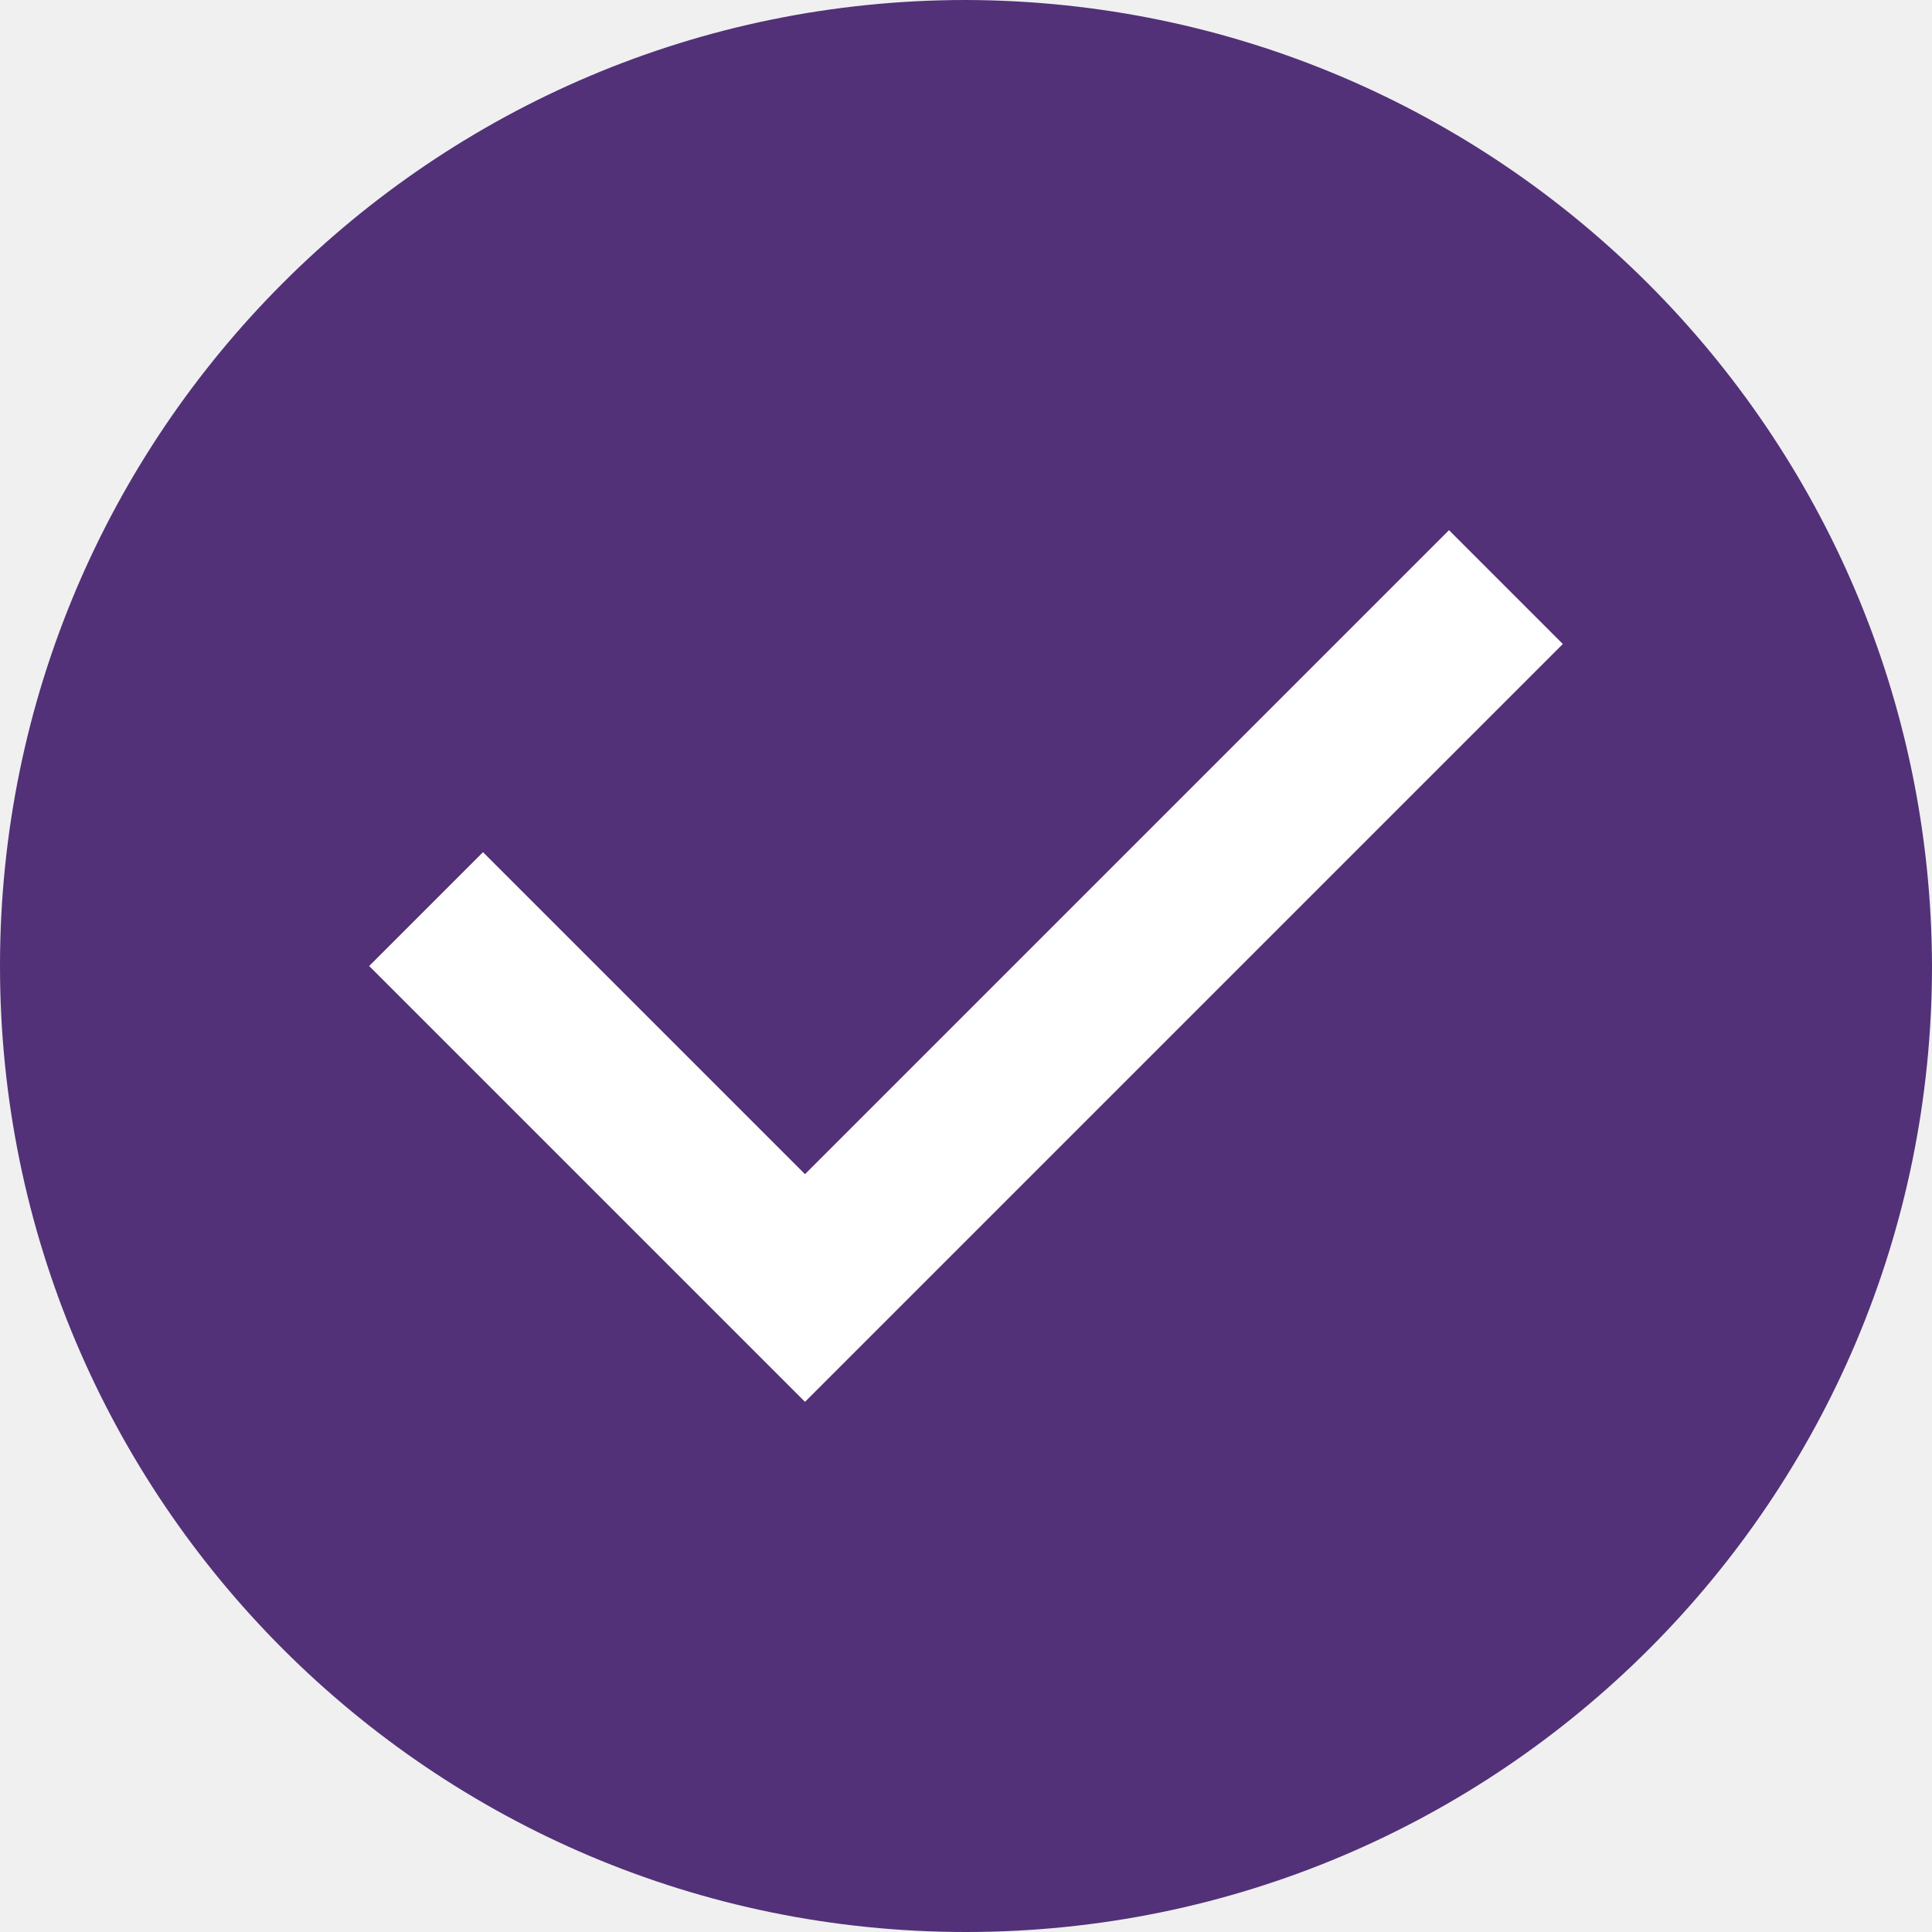
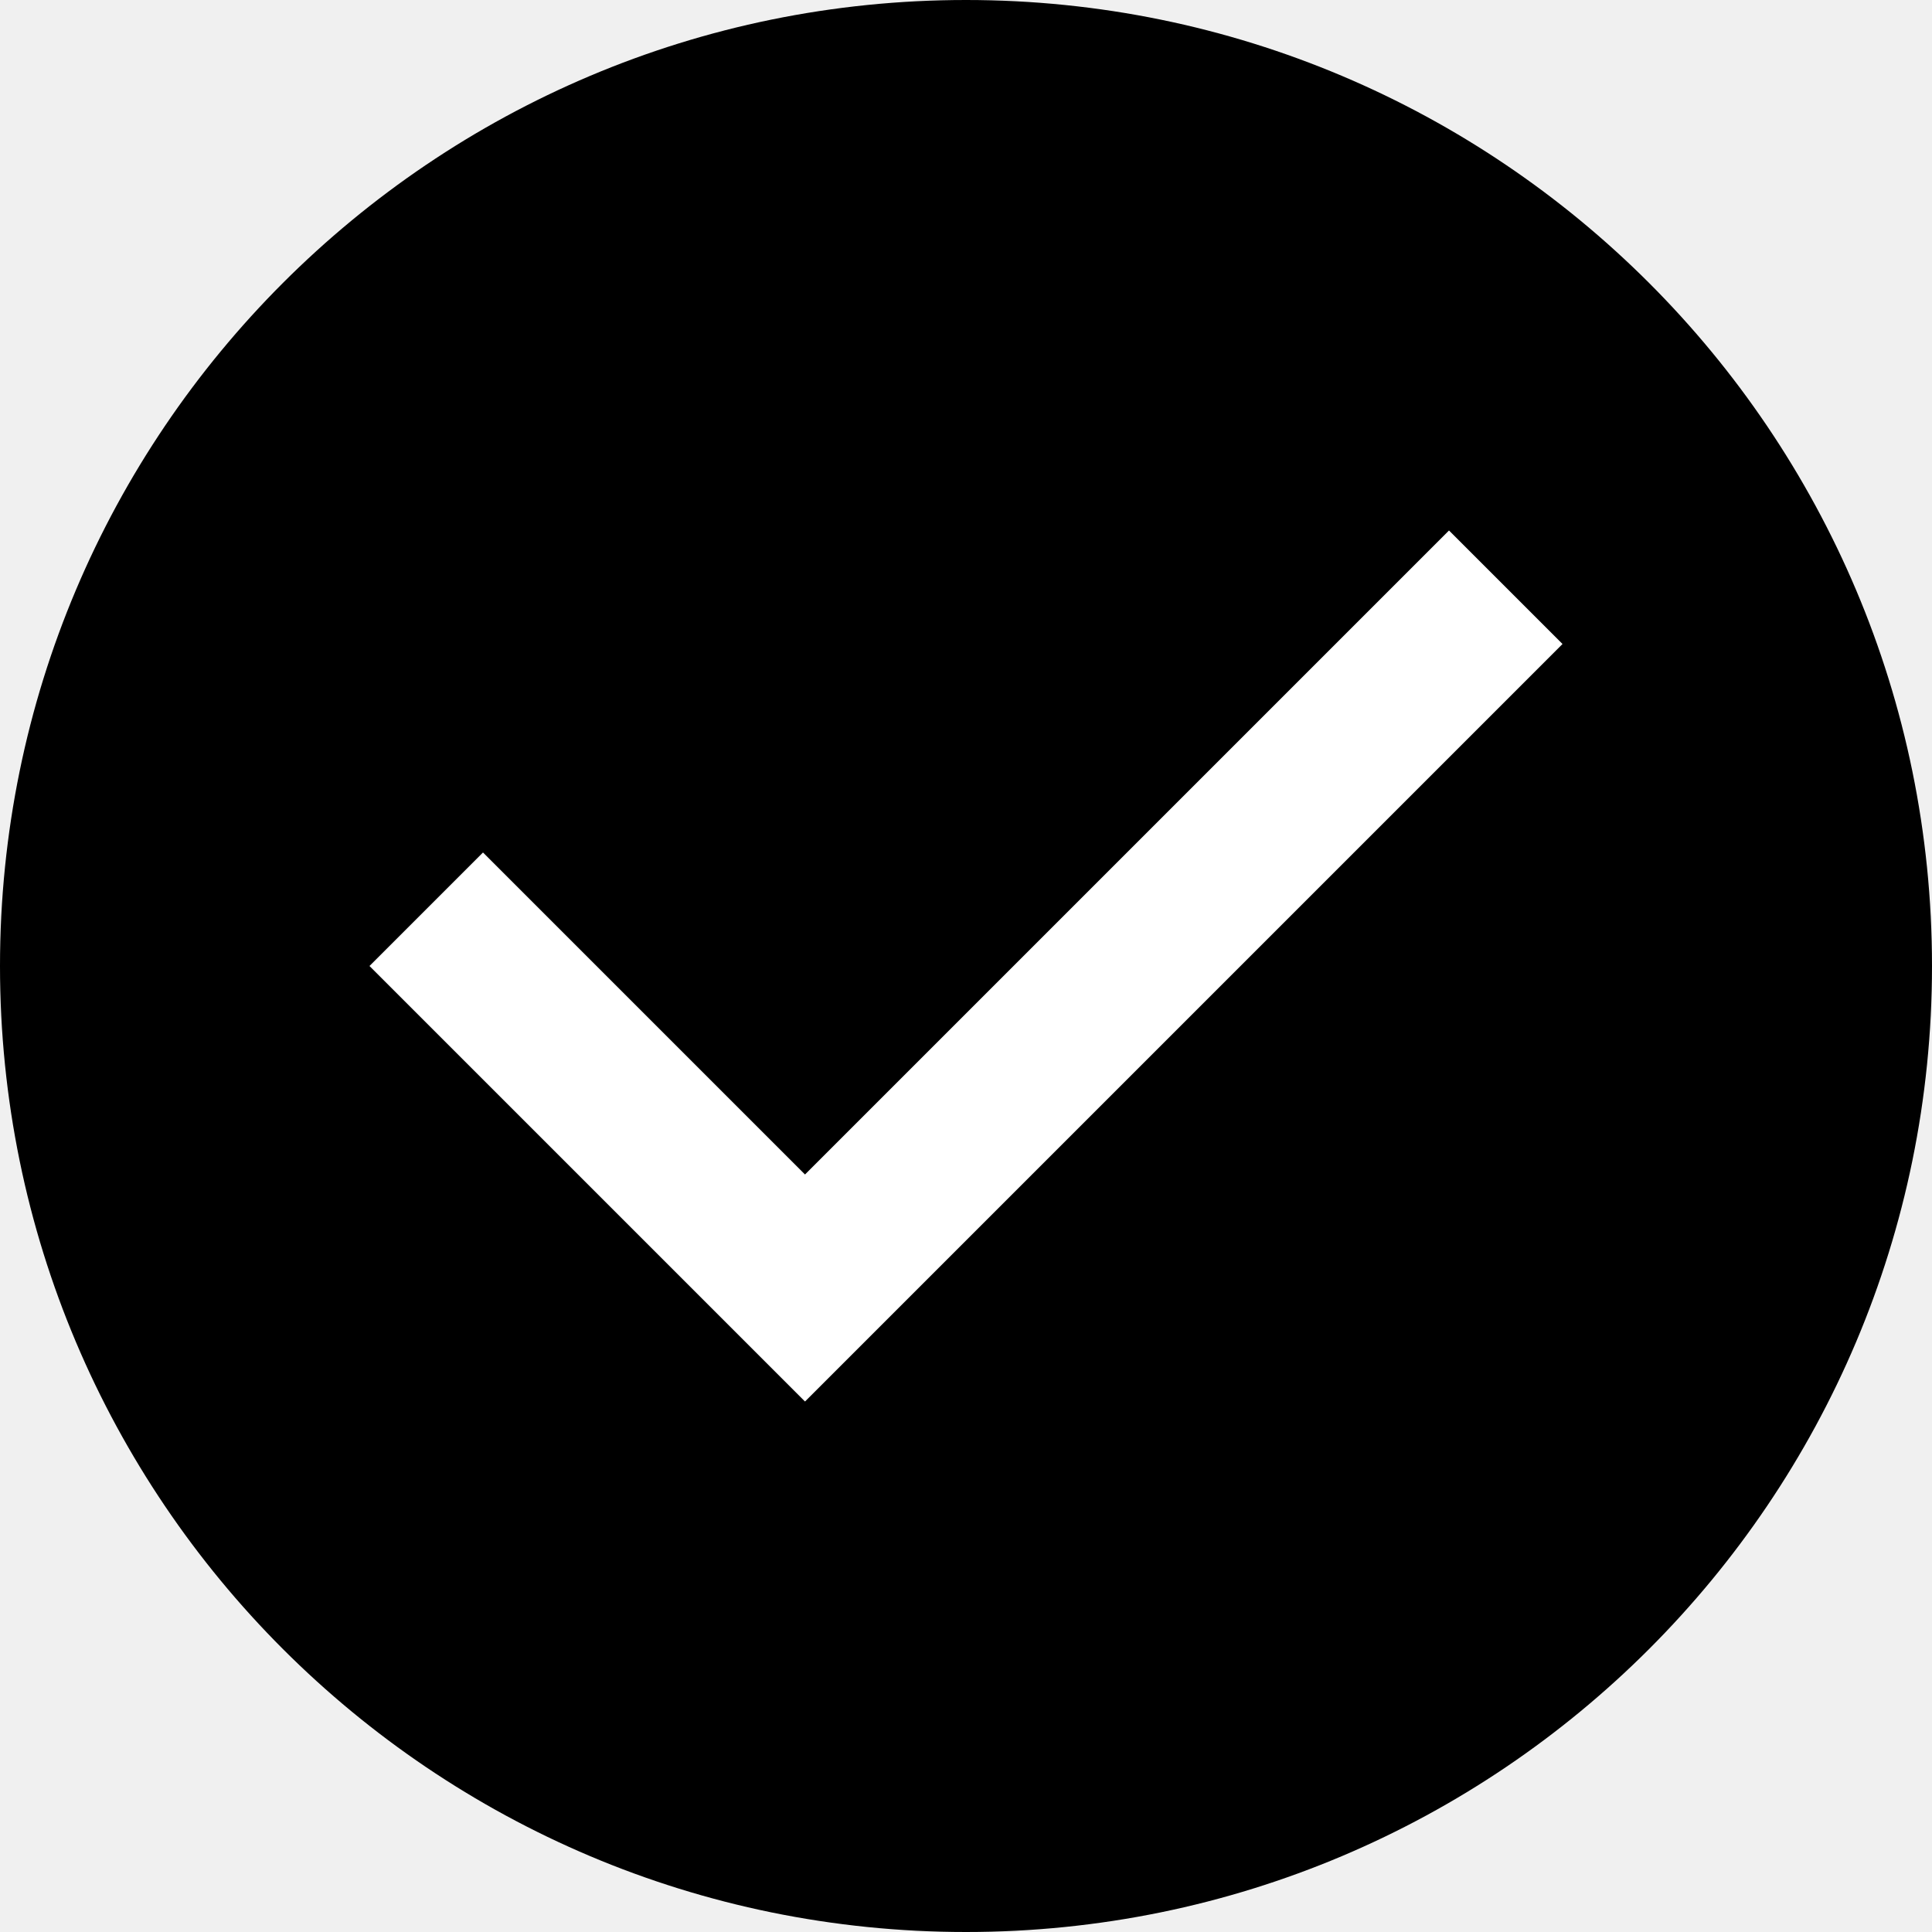
- <svg xmlns="http://www.w3.org/2000/svg" width="24px" height="24px" viewBox="0 0 24 24" version="1.1">
-   <g id="app-success" stroke="none" stroke-width="1" fill="none" fill-rule="evenodd">
-     <path d="M12,0 C5.373,0 0,5.373 0,12 C0,18.627 5.373,24 12,24 C18.627,24 24,18.627 24,12 C23.981,5.381 18.619,0.019 12,0 Z" id="Shape" fill="#523178" fill-rule="nonzero" />
-     <polygon id="Path" fill="#FFFFFF" points="10 17.414 4.586 12 6 10.586 10 14.586 18 6.586 19.414 8" />
+ <svg xmlns="http://www.w3.org/2000/svg" viewBox="0 0 24 24">
+   <defs />
+   <g fill="none" fill-rule="evenodd">
+     <path fill="currentColor" fill-rule="nonzero" d="M12 0a12 12 0 100 24 12 12 0 000-24z" />
+     <path fill="#FFF" d="M10 17.41L4.59 12 6 10.59l4 4 8-8L19.41 8z" />
  </g>
</svg>
